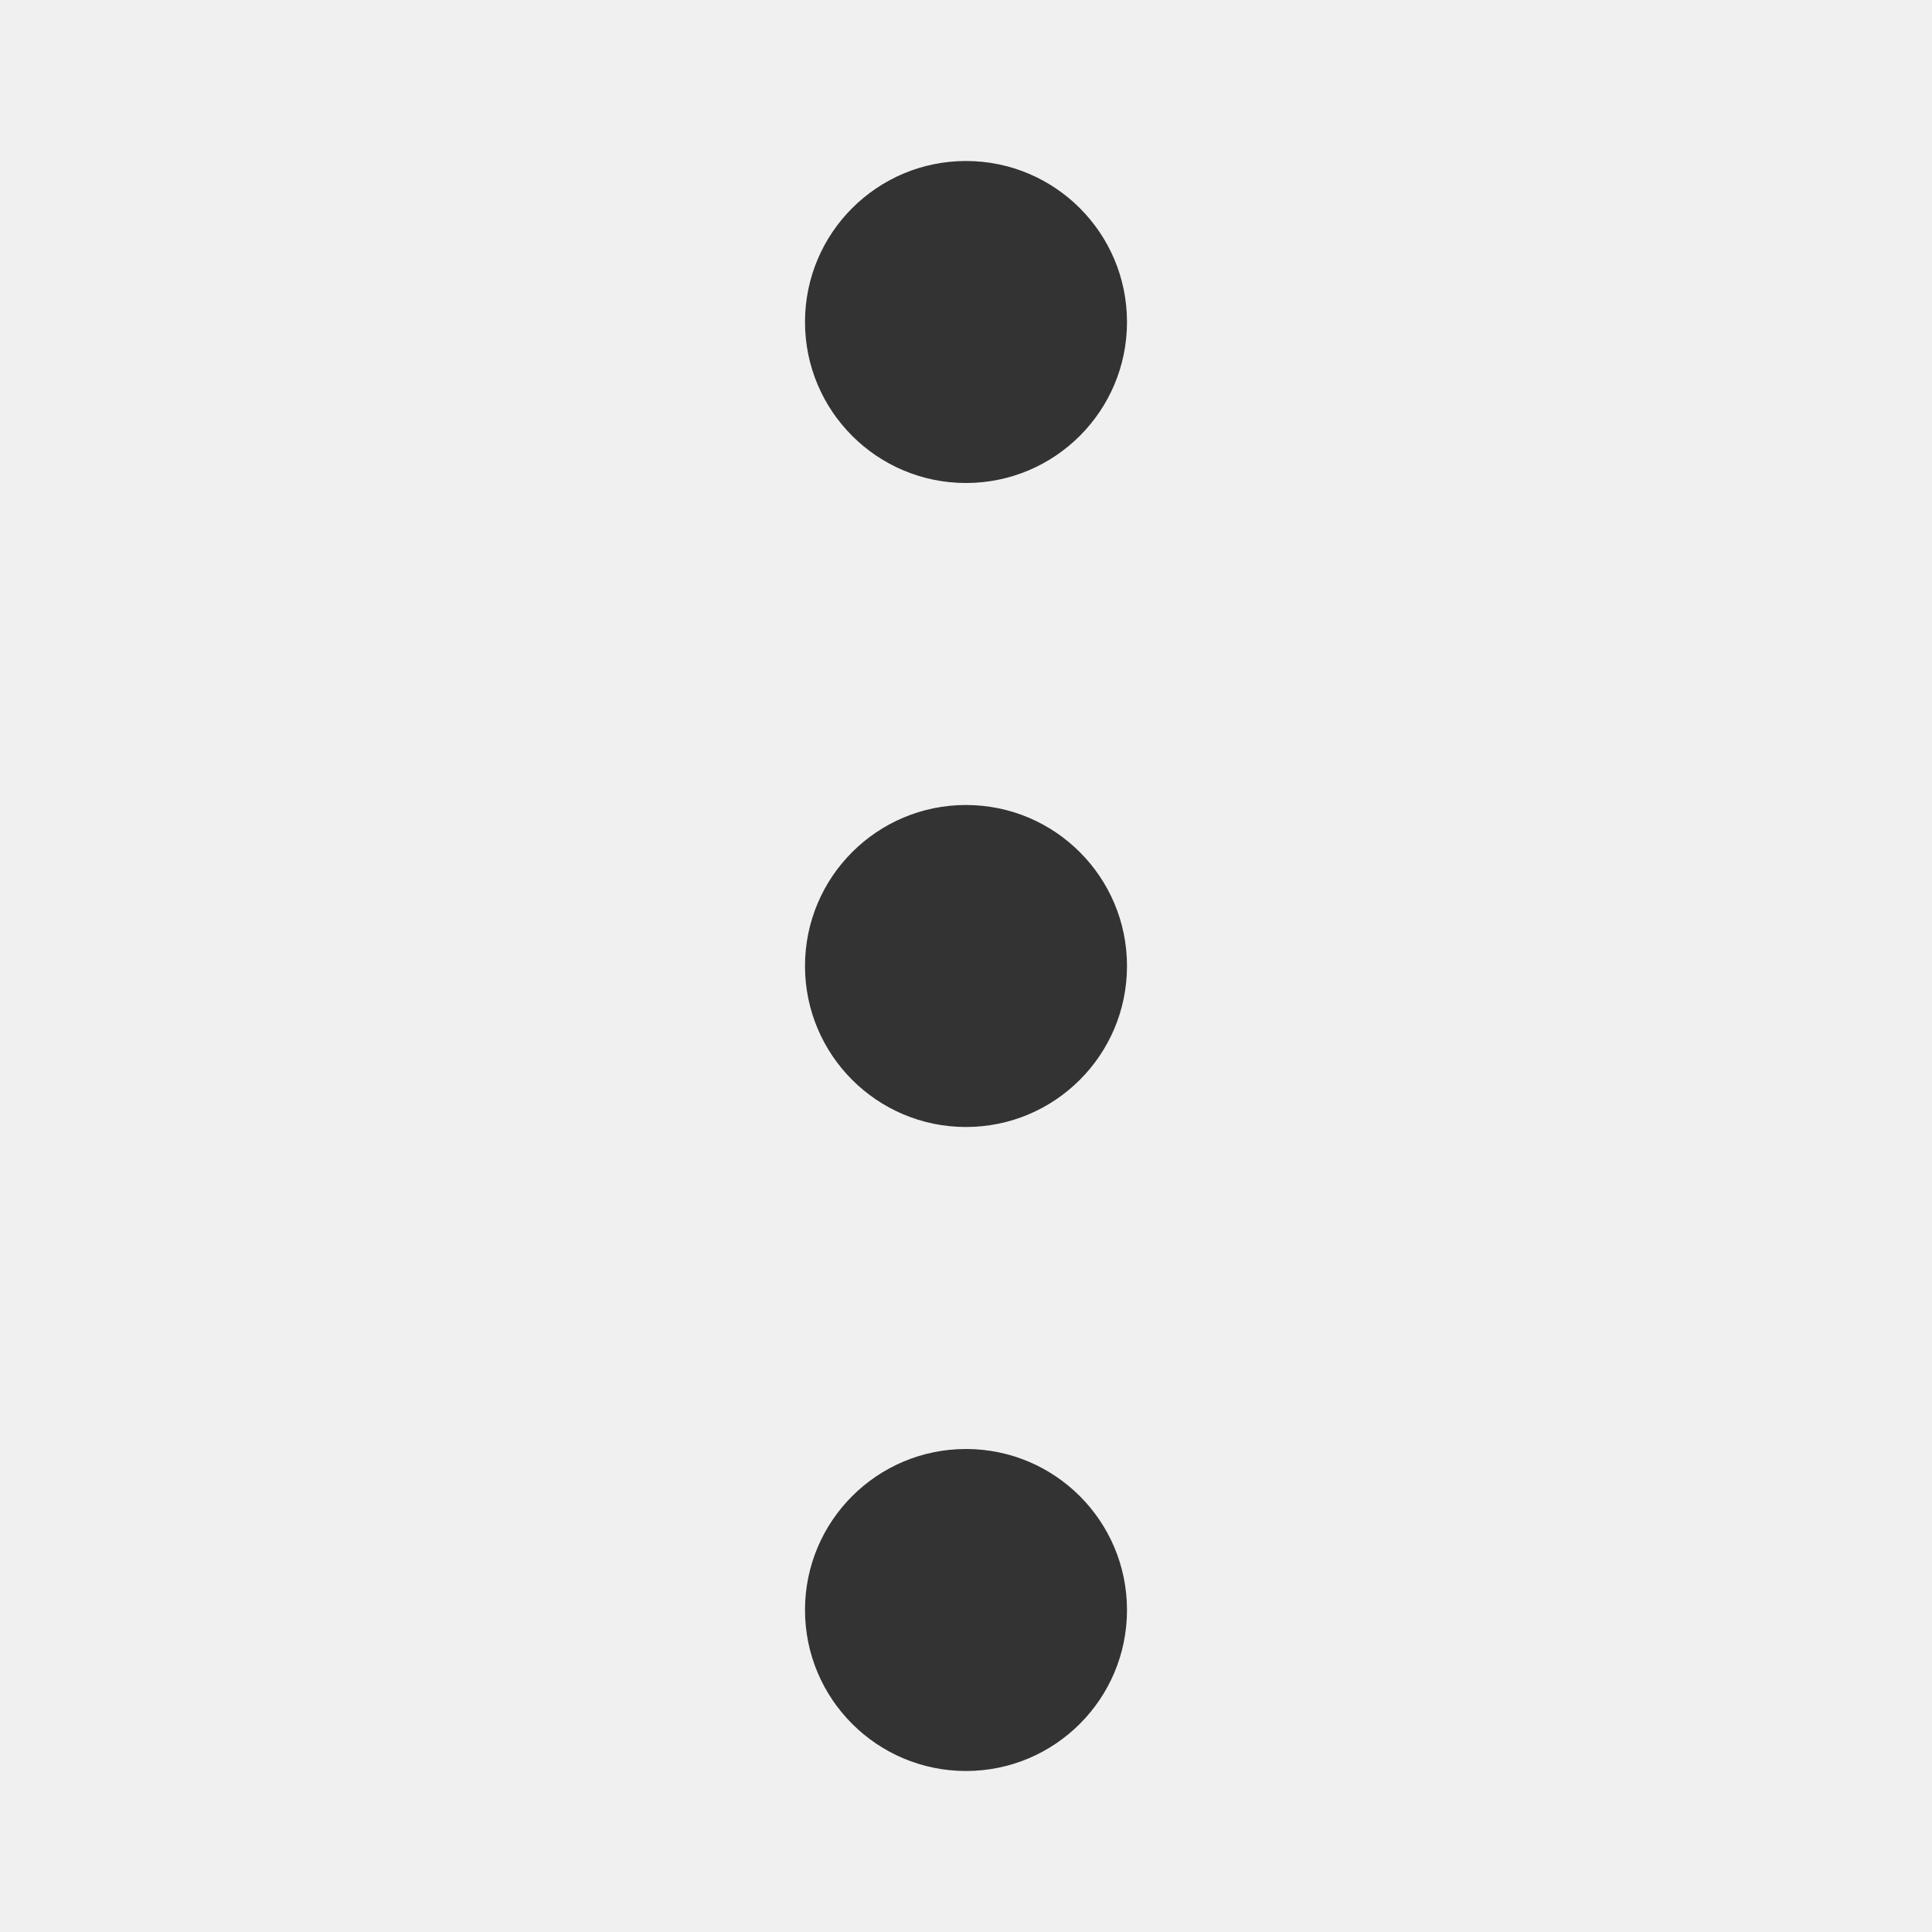
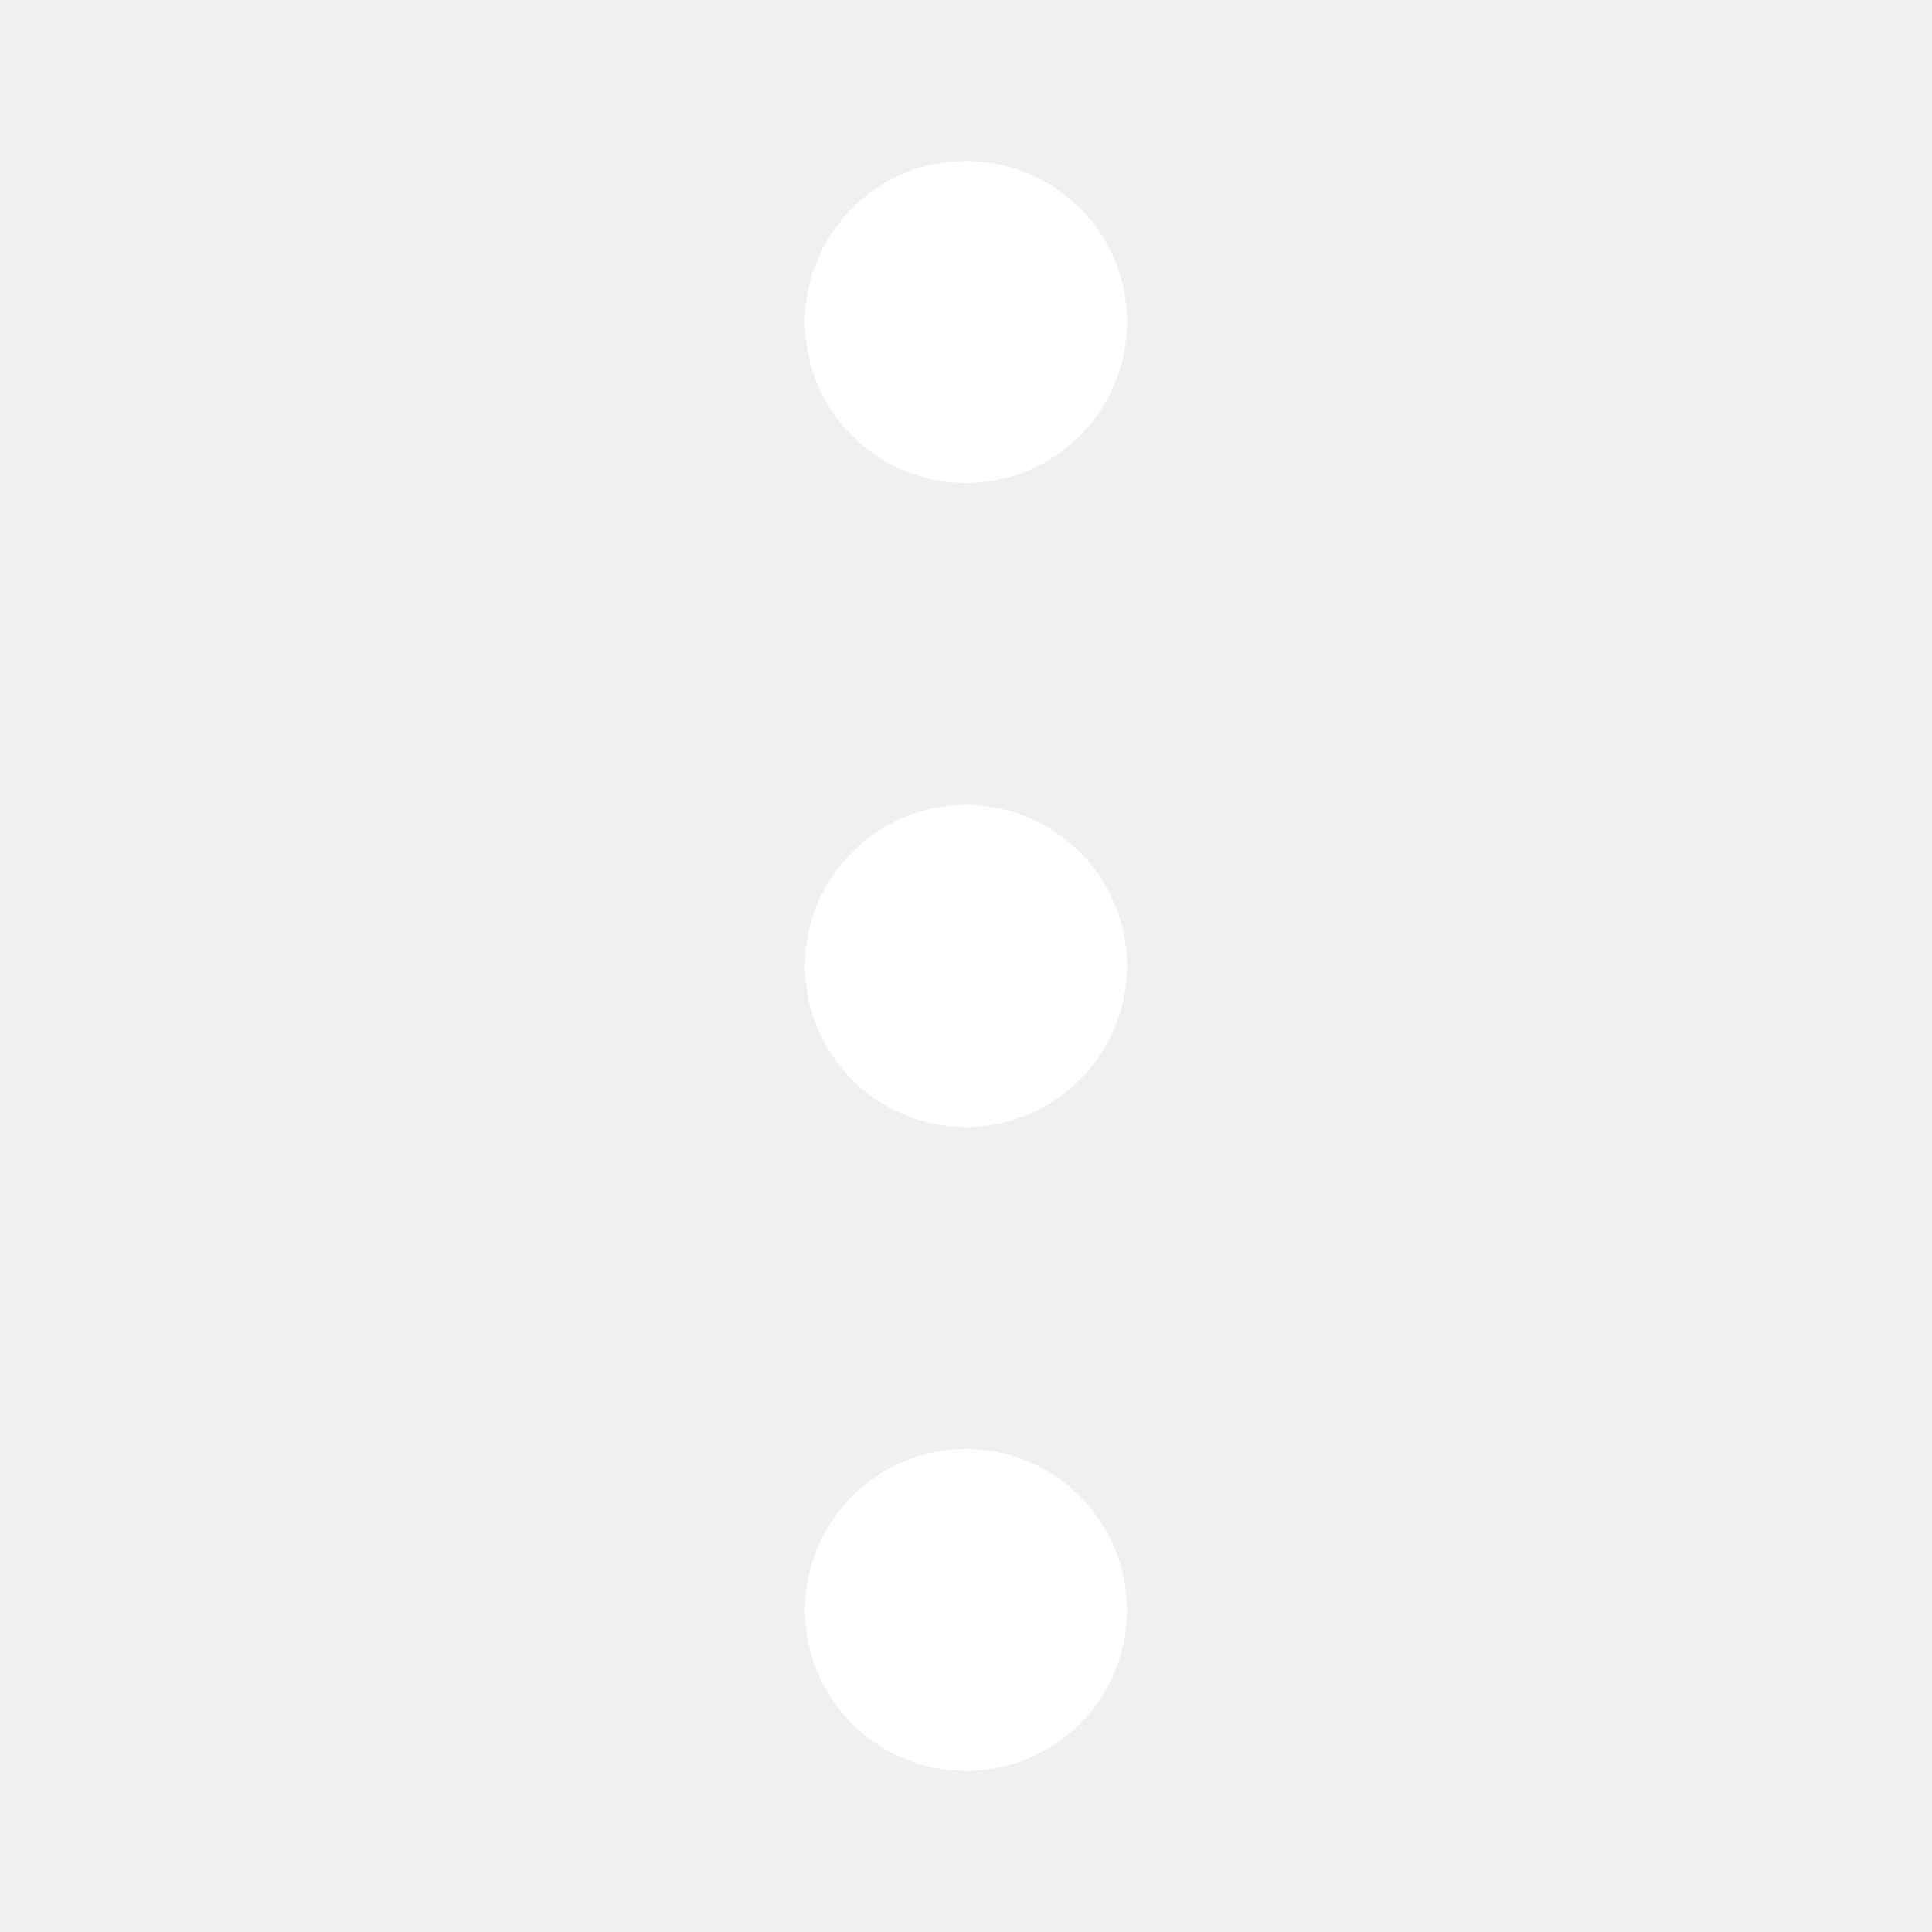
<svg xmlns="http://www.w3.org/2000/svg" t="1689527367553" class="icon" viewBox="0 0 1024 1024" version="1.1" p-id="30374" width="128" height="128">
-   <path d="M512 256a85.333 85.333 0 1 1 0-170.667 85.333 85.333 0 0 1 0 170.667z m0 341.333a85.333 85.333 0 1 1 0-170.667 85.333 85.333 0 0 1 0 170.667z m0 341.333a85.333 85.333 0 1 1 0-170.667 85.333 85.333 0 0 1 0 170.667z" fill="#333333" p-id="30375" />
+   <path d="M512 256a85.333 85.333 0 1 1 0-170.667 85.333 85.333 0 0 1 0 170.667z m0 341.333a85.333 85.333 0 1 1 0-170.667 85.333 85.333 0 0 1 0 170.667z m0 341.333a85.333 85.333 0 1 1 0-170.667 85.333 85.333 0 0 1 0 170.667z" fill="#fff" p-id="30375" />
</svg>
